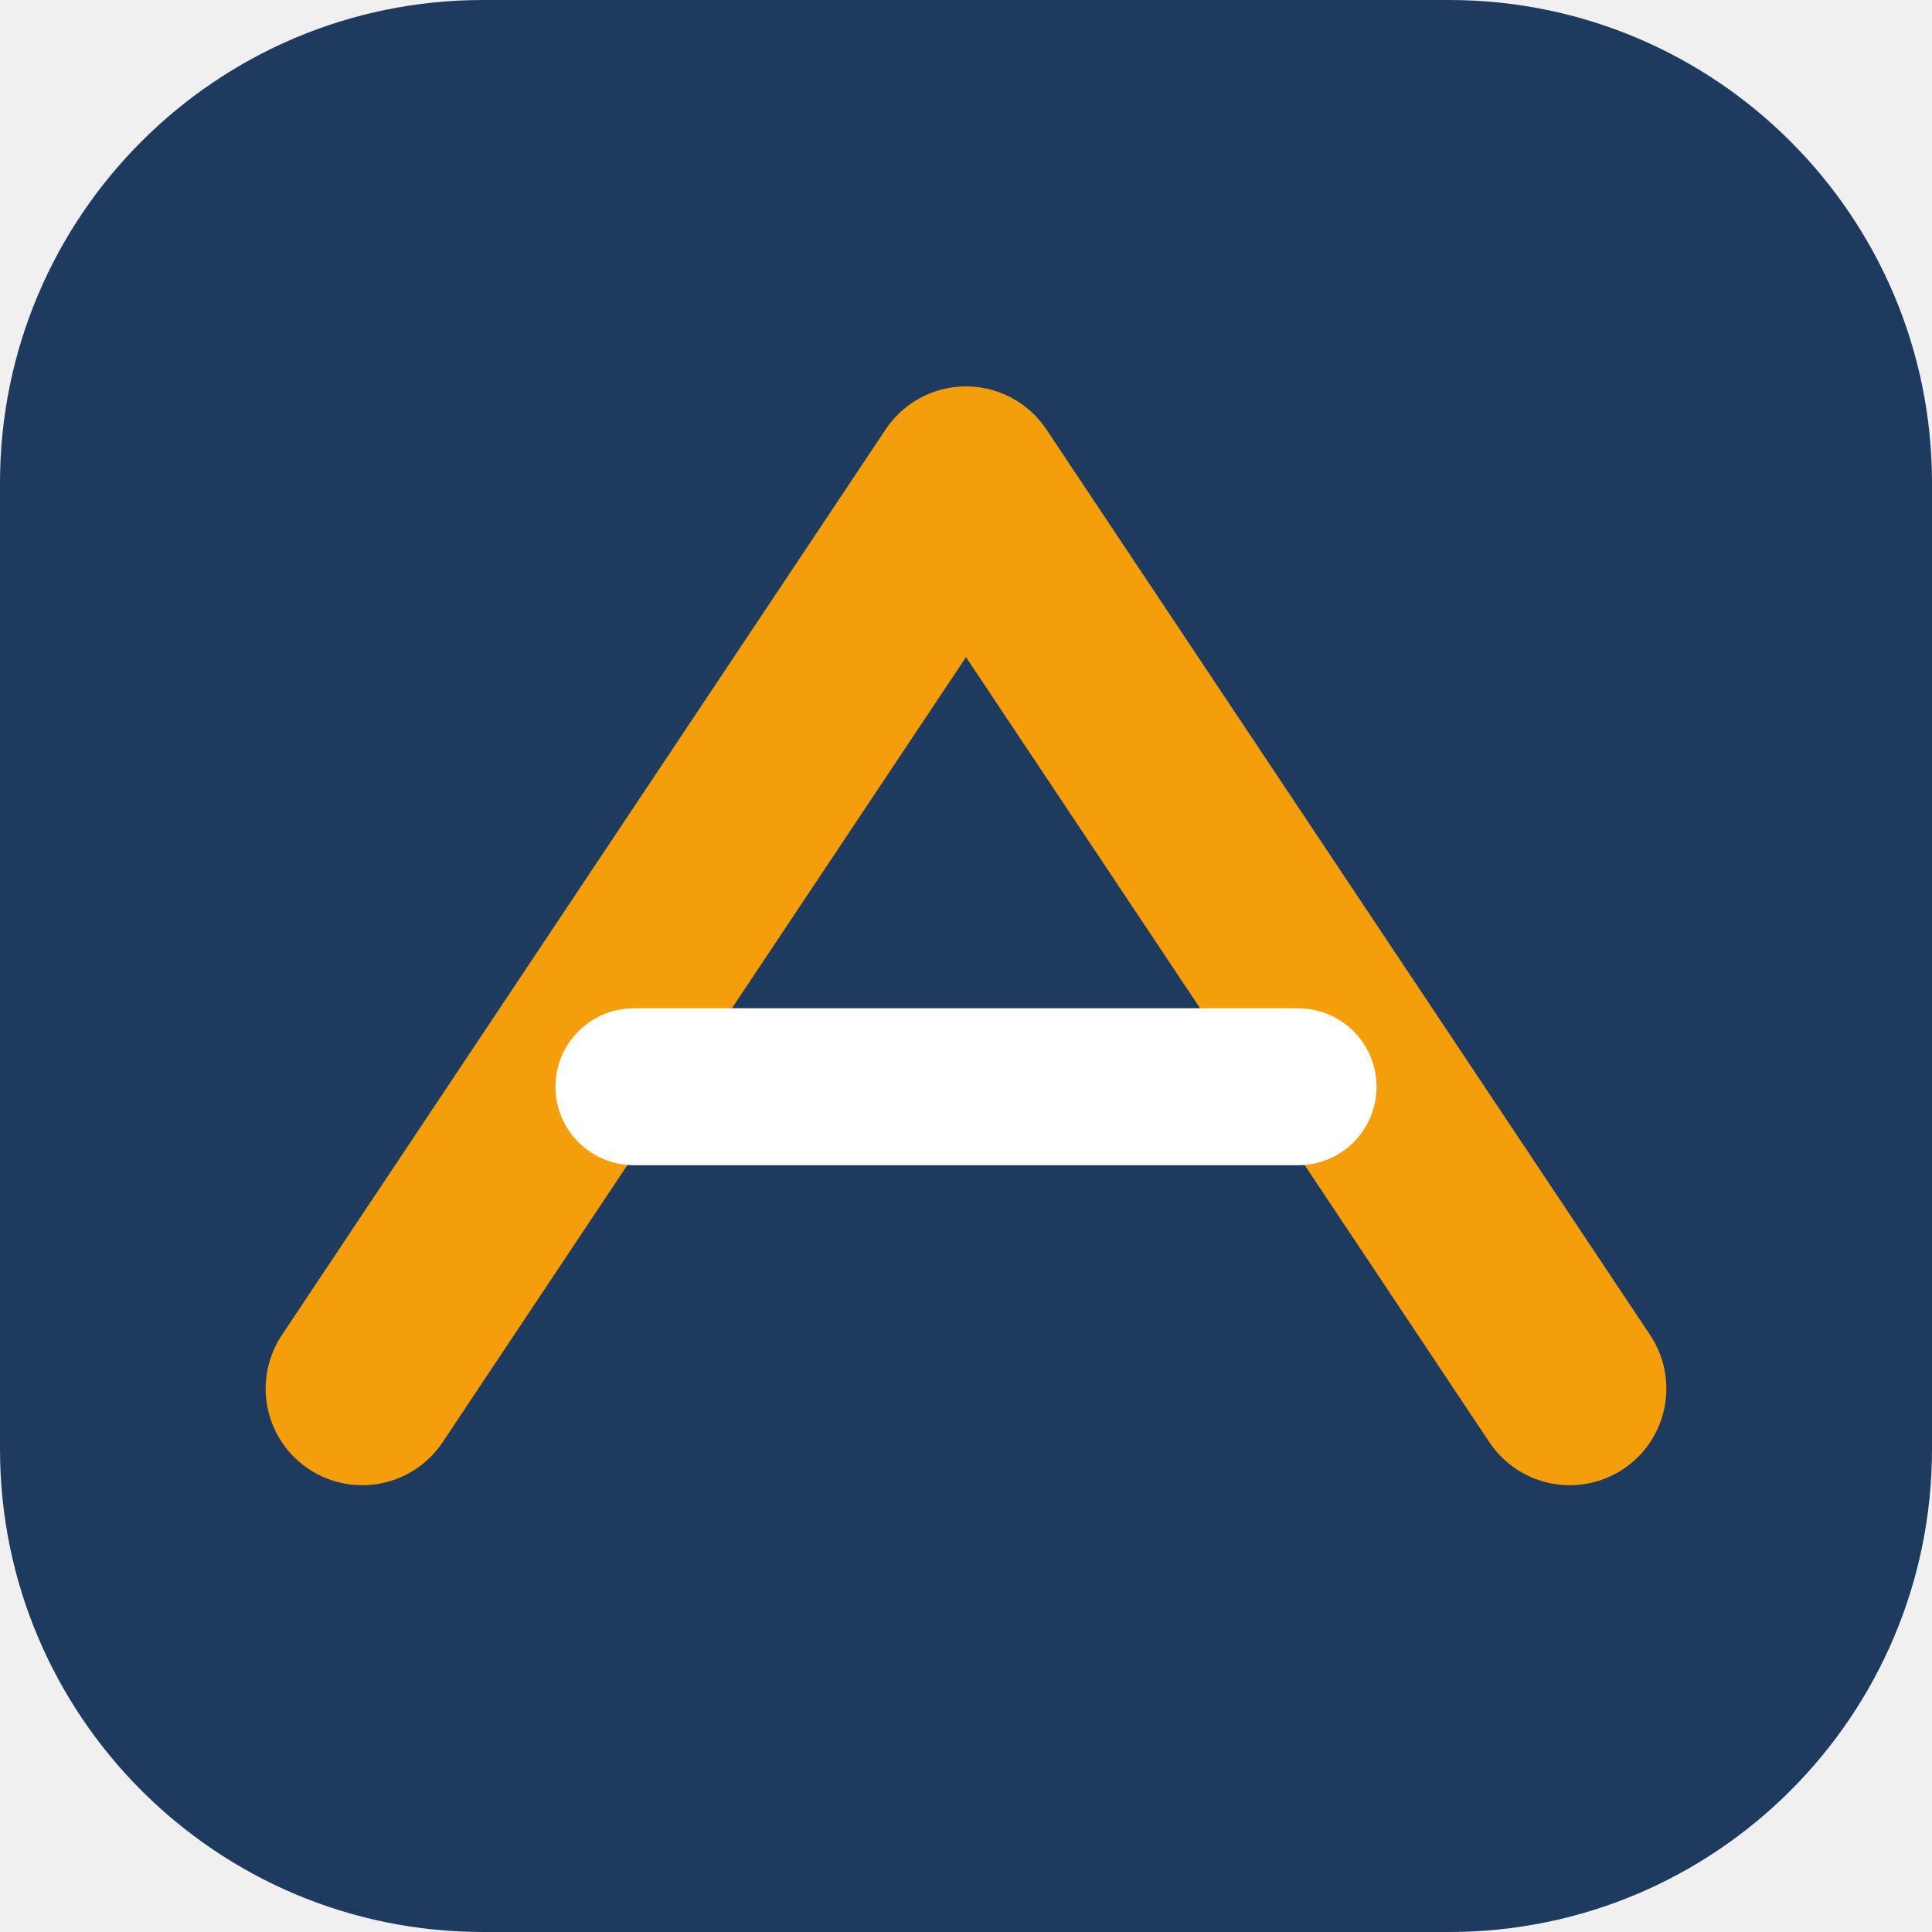
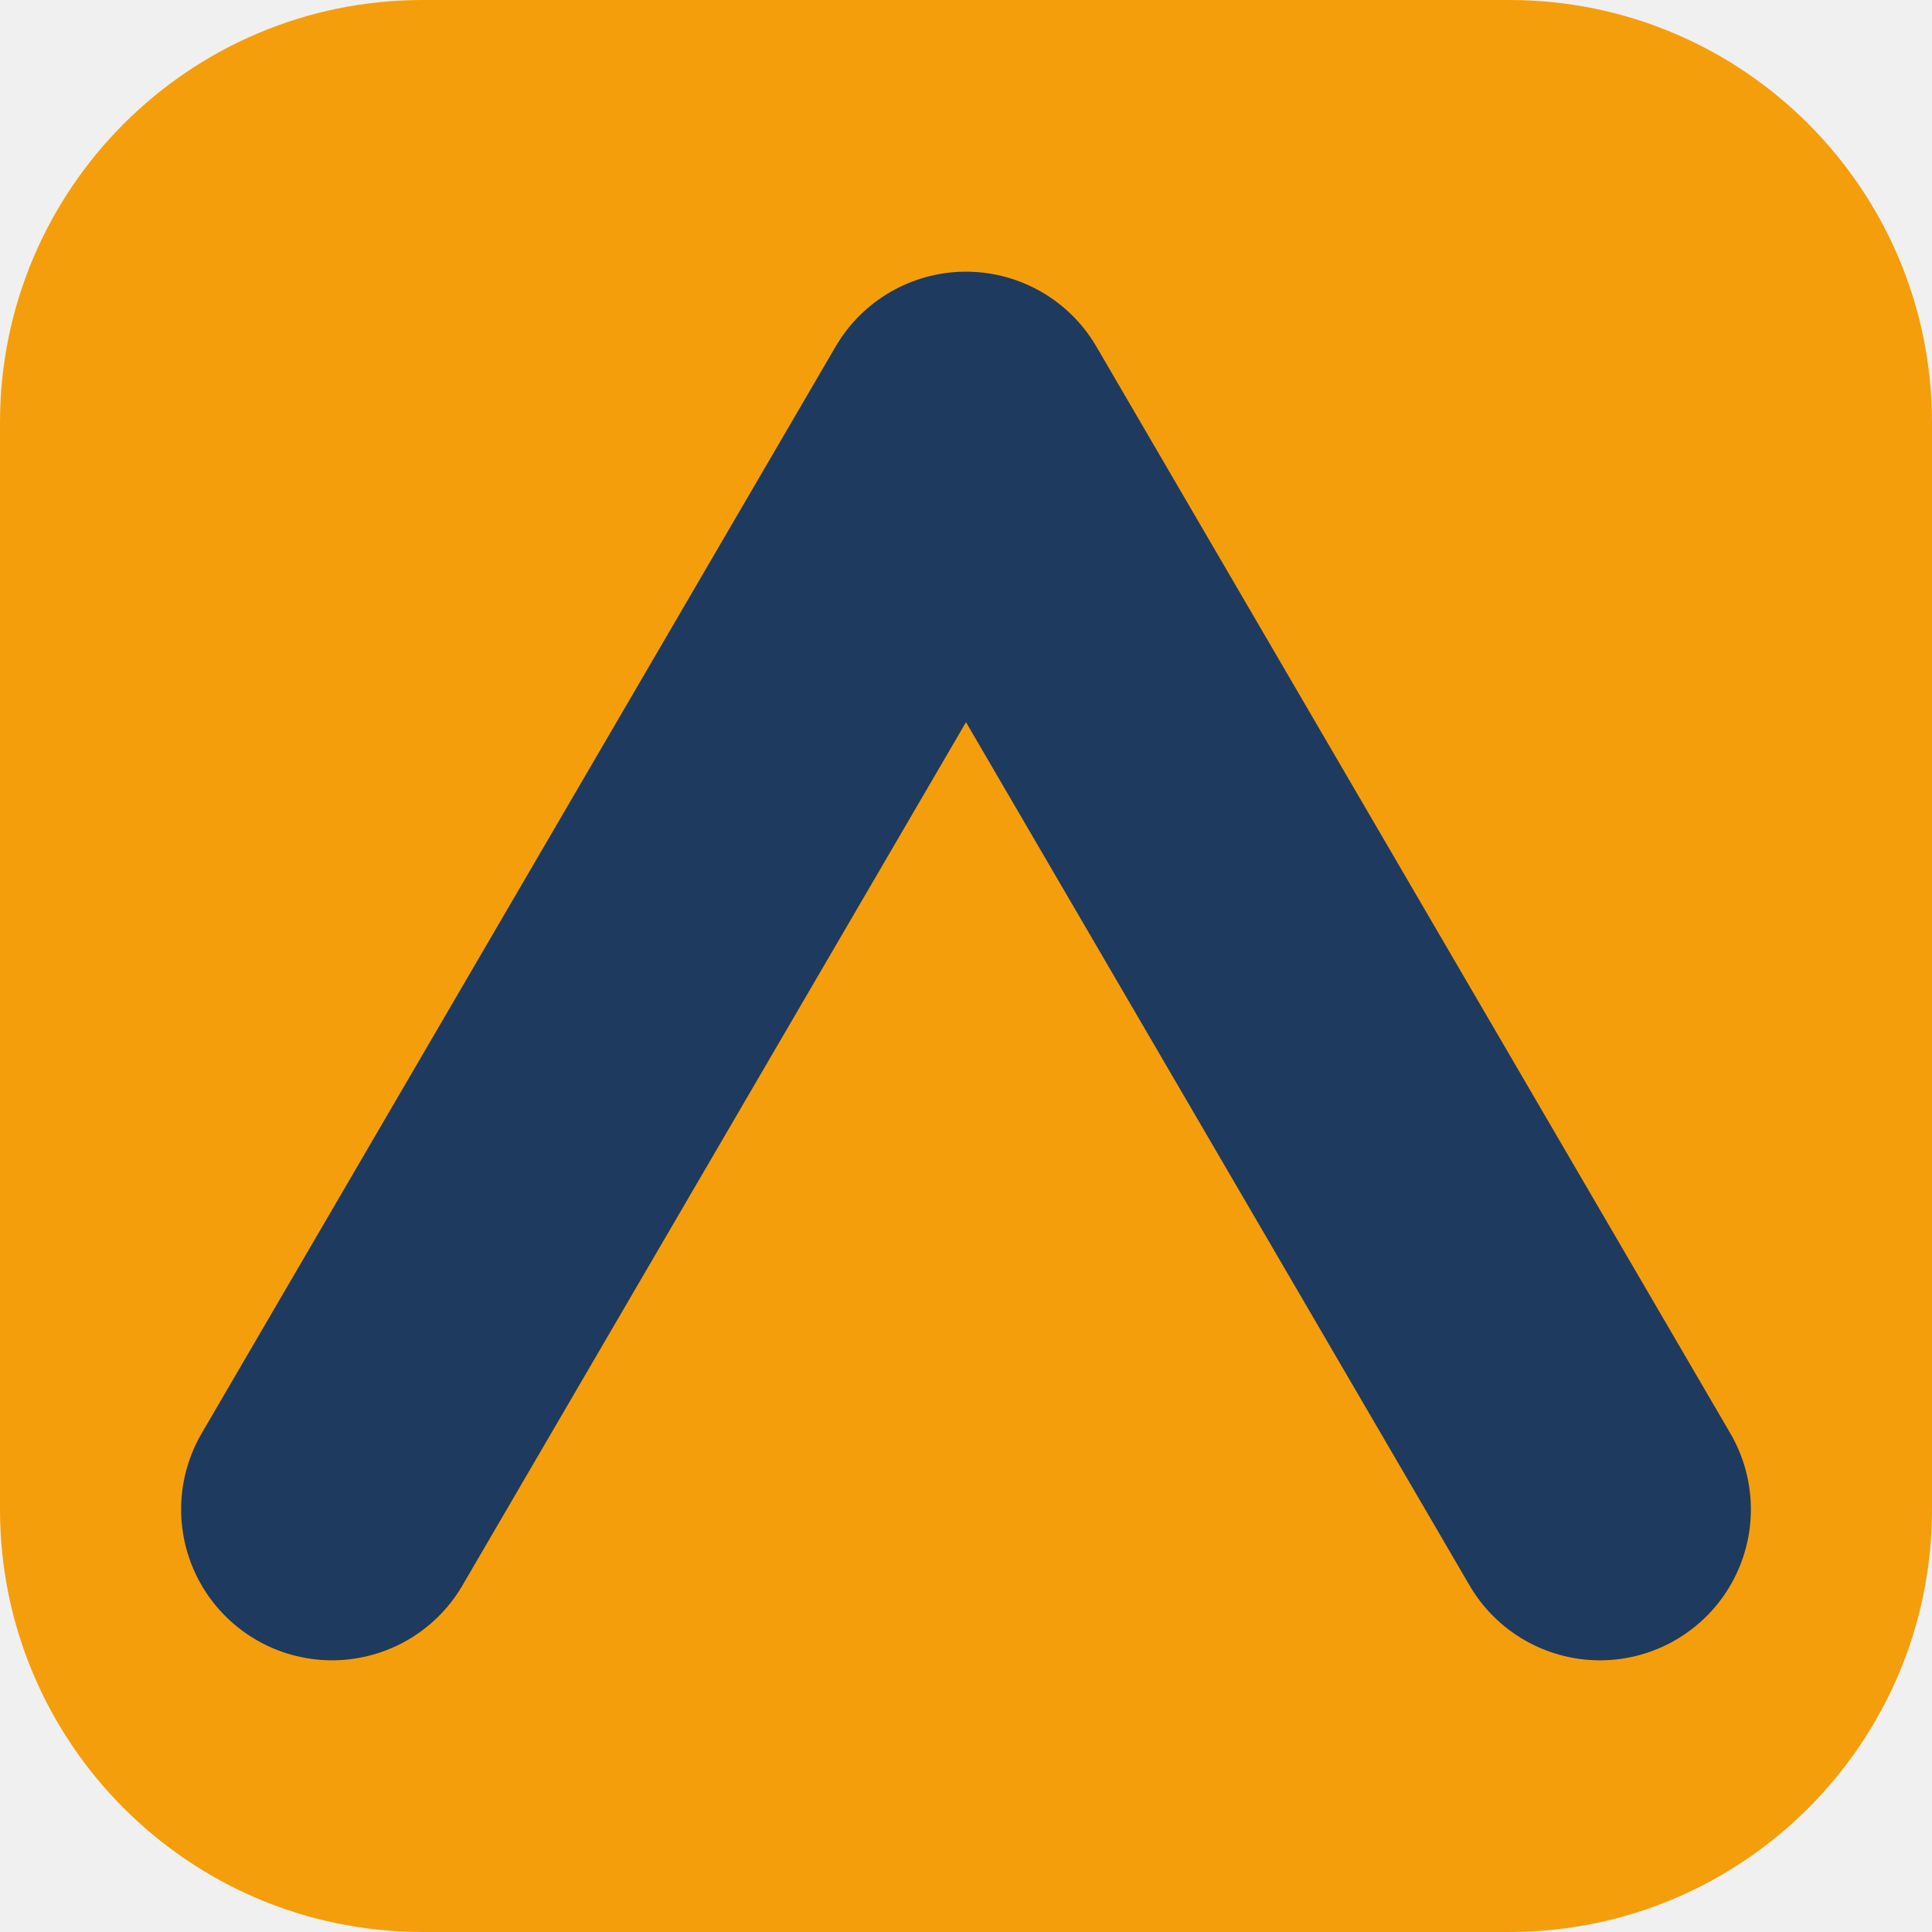
<svg xmlns="http://www.w3.org/2000/svg" viewBox="0 0 32 32">
-   <rect width="32" height="32" rx="8" fill="#1e3a5f" />
-   <path d="M6 23 16 8l10 15" fill="none" stroke="#f59e0b" stroke-width="3.2" stroke-linecap="round" stroke-linejoin="round" />
-   <path d="M10.5 18h11" stroke="#fff" stroke-width="2.6" stroke-linecap="round" />
+   <rect width="32" height="32" rx="7" fill="#f59e0b" />
+   <path d="M5.5 25 16 7l10.5 18" fill="none" stroke="#1e3a5f" stroke-width="5" stroke-linecap="round" stroke-linejoin="round" />
</svg>
